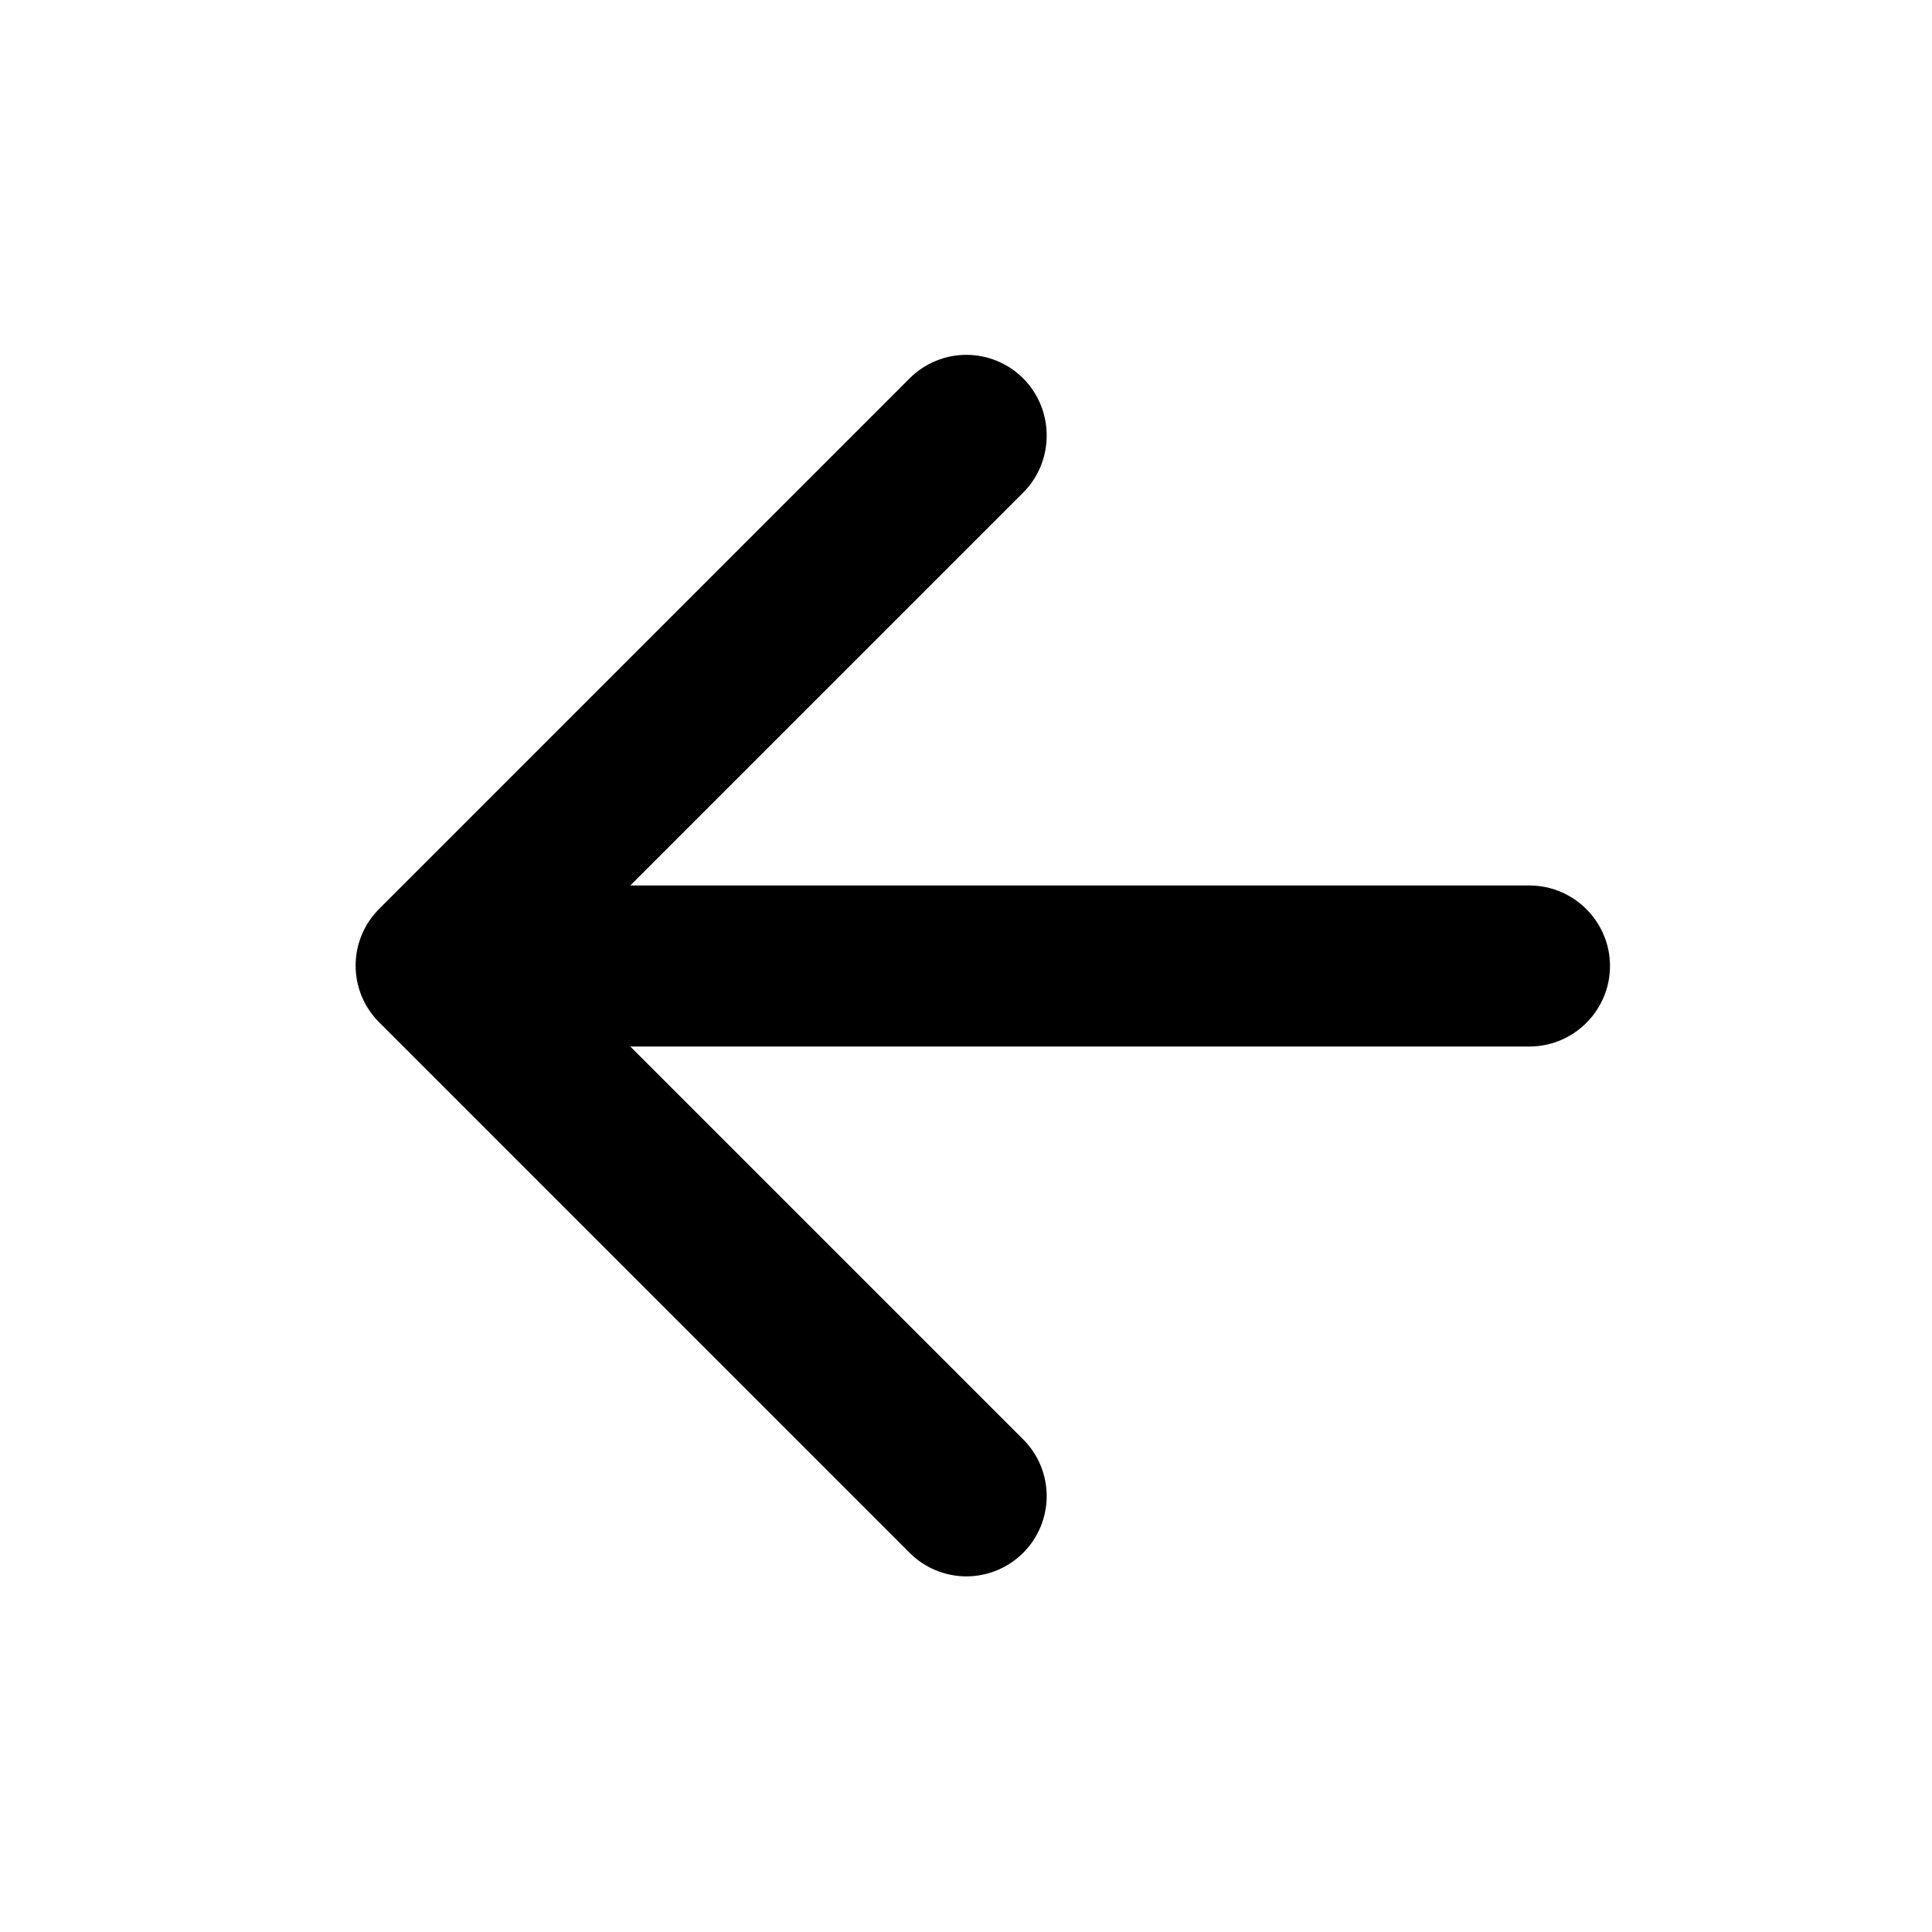
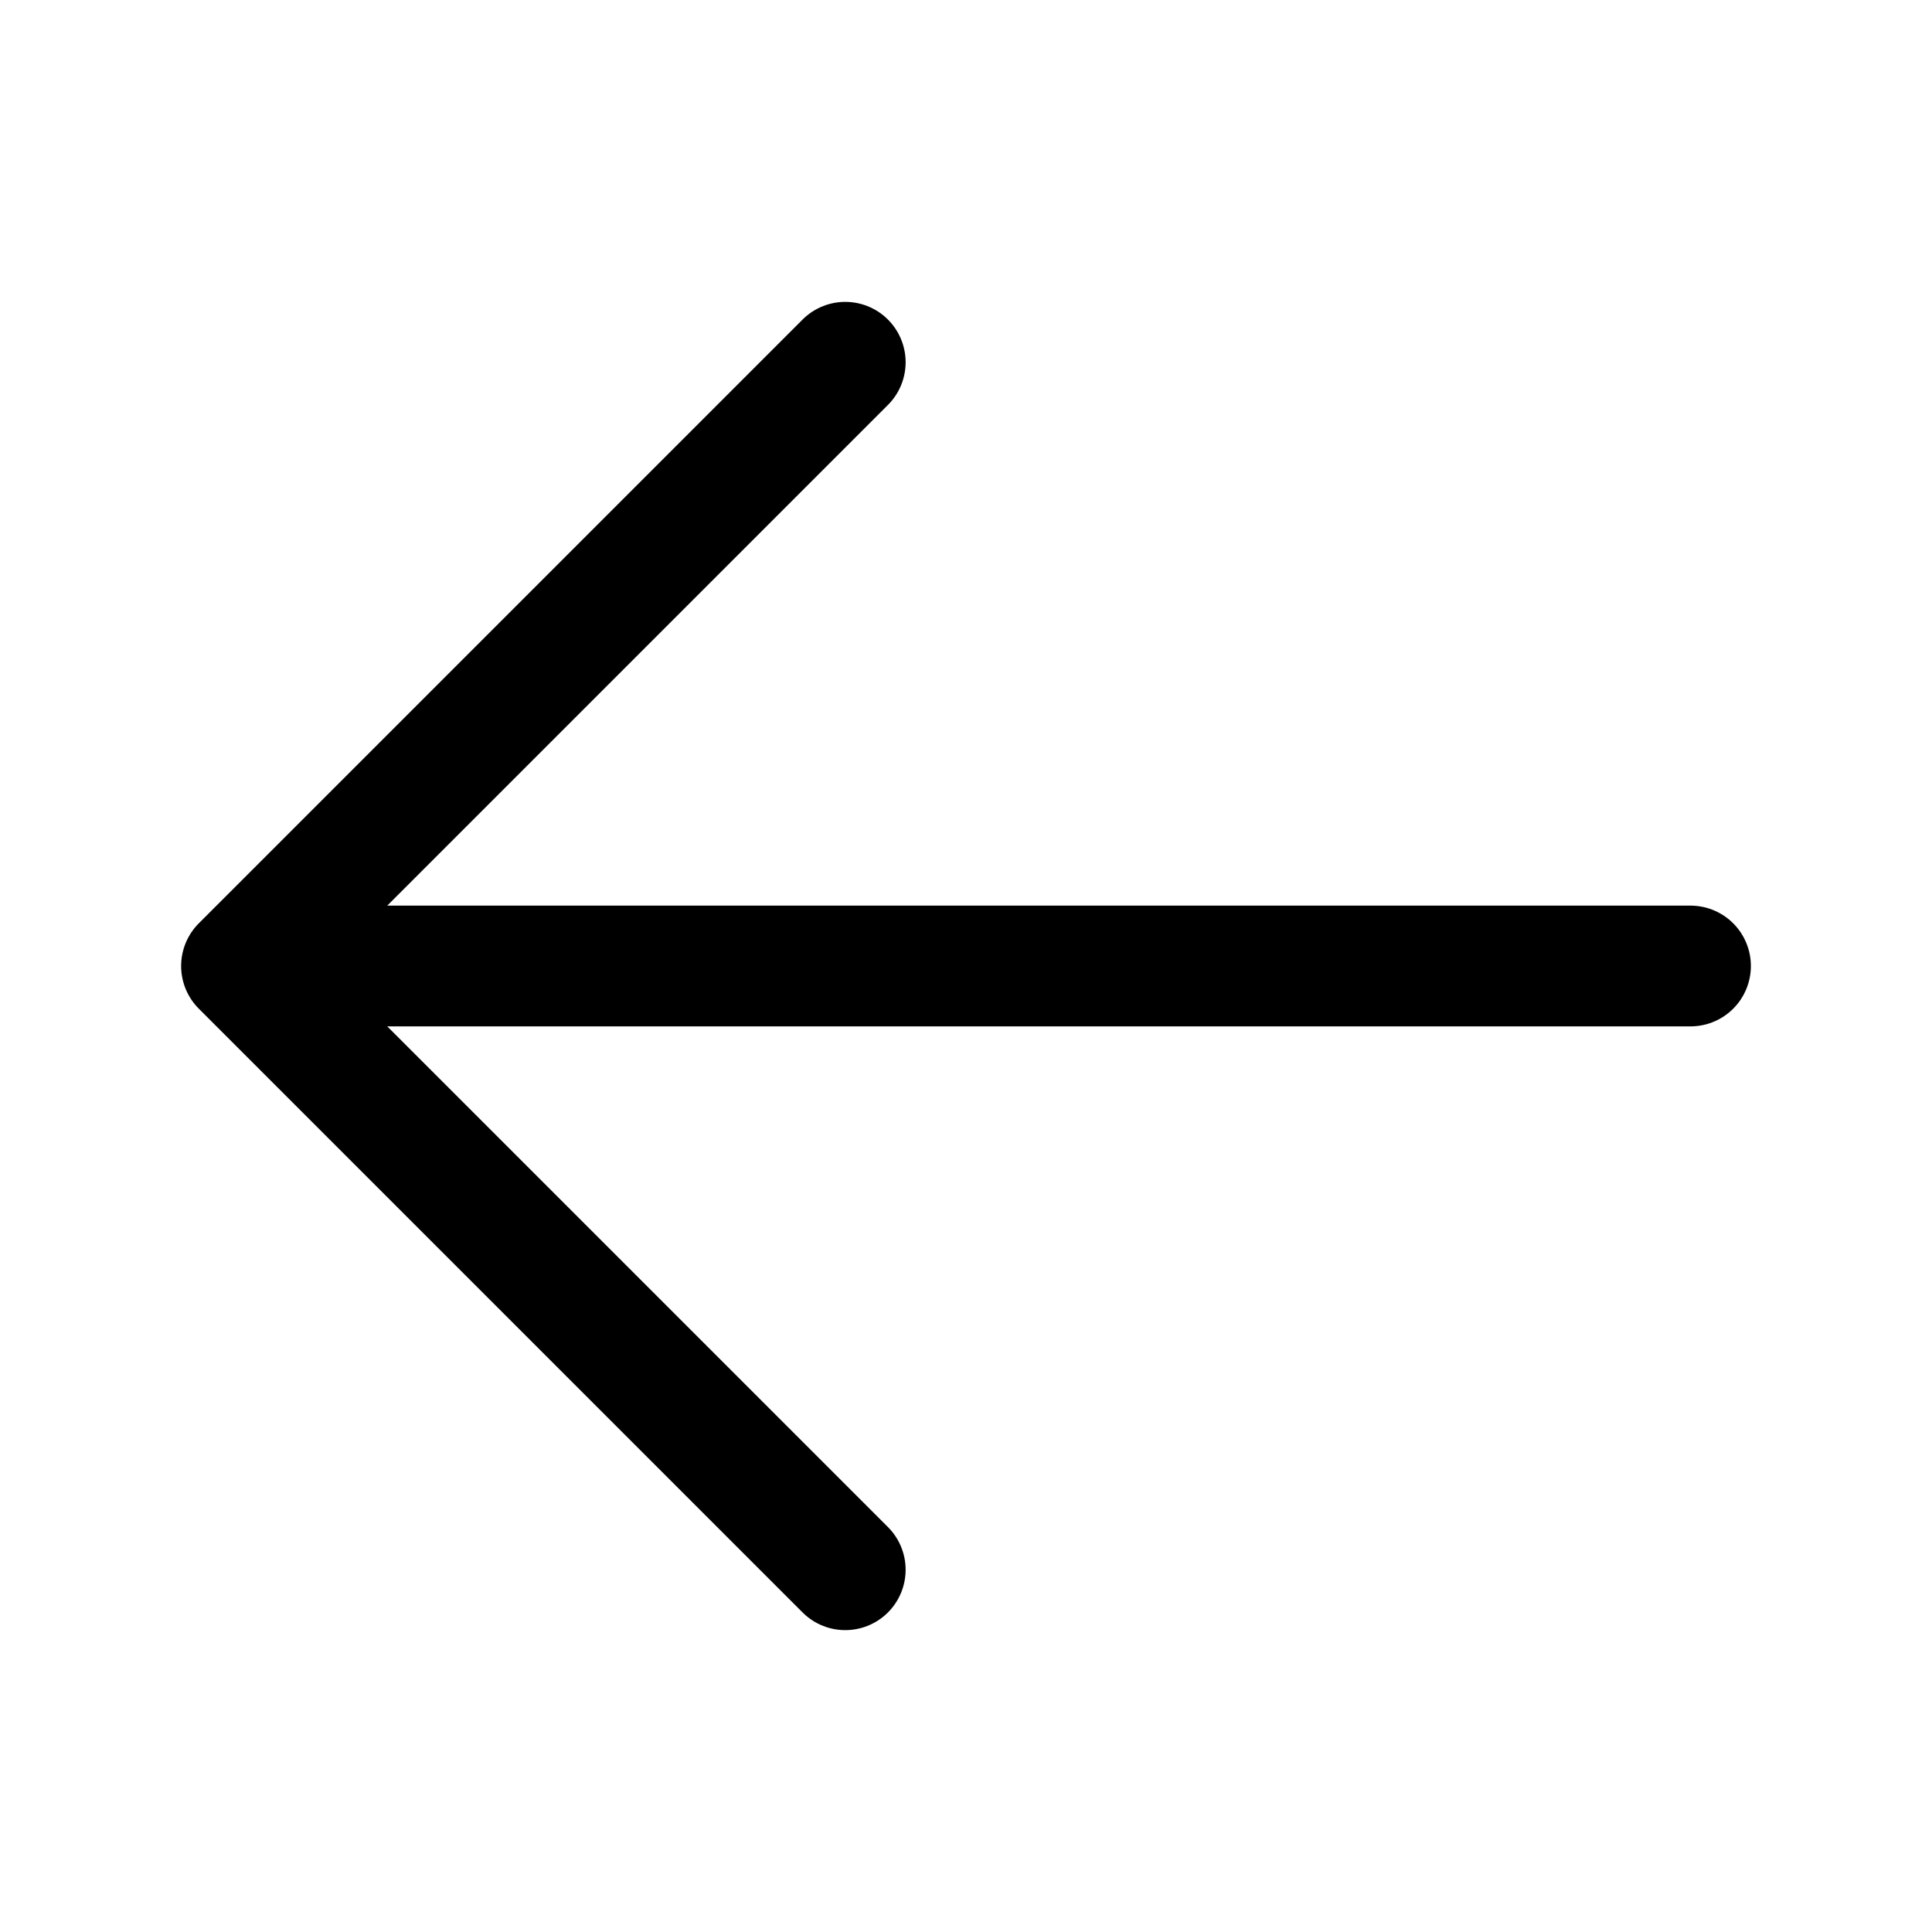
- <svg xmlns="http://www.w3.org/2000/svg" width="30" height="30" viewBox="0 0 30 30" fill="none">
-   <path d="M23.75 13.75H9.787L15.887 7.65C16.375 7.163 16.375 6.363 15.887 5.875C15.772 5.759 15.634 5.667 15.483 5.605C15.332 5.542 15.17 5.51 15.006 5.51C14.842 5.51 14.68 5.542 14.529 5.605C14.378 5.667 14.241 5.759 14.125 5.875L5.888 14.113C5.772 14.228 5.68 14.366 5.617 14.517C5.554 14.668 5.522 14.83 5.522 14.994C5.522 15.158 5.554 15.32 5.617 15.471C5.68 15.622 5.772 15.759 5.888 15.875L14.125 24.113C14.241 24.228 14.378 24.32 14.529 24.383C14.681 24.445 14.843 24.478 15.006 24.478C15.17 24.478 15.332 24.445 15.483 24.383C15.634 24.32 15.772 24.228 15.887 24.113C16.003 23.997 16.095 23.86 16.158 23.708C16.22 23.557 16.253 23.395 16.253 23.231C16.253 23.068 16.22 22.906 16.158 22.754C16.095 22.603 16.003 22.466 15.887 22.35L9.787 16.25H23.75C24.438 16.25 25 15.688 25 15C25 14.313 24.438 13.75 23.75 13.75Z" fill="black" />
+ <svg xmlns="http://www.w3.org/2000/svg" fill="none" viewBox="0 0 24 24" stroke-width="1.5" stroke="currentColor" class="size-6">
+   <path stroke-linecap="round" stroke-linejoin="round" d="M10.5 19.5 3 12m0 0 7.5-7.5M3 12h18" />
</svg>
